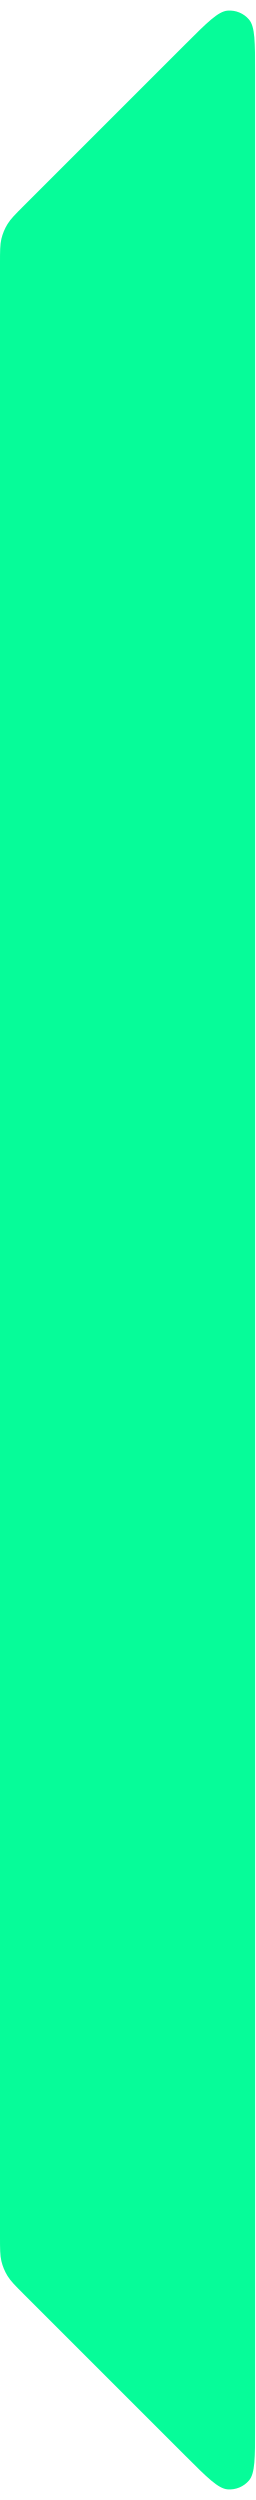
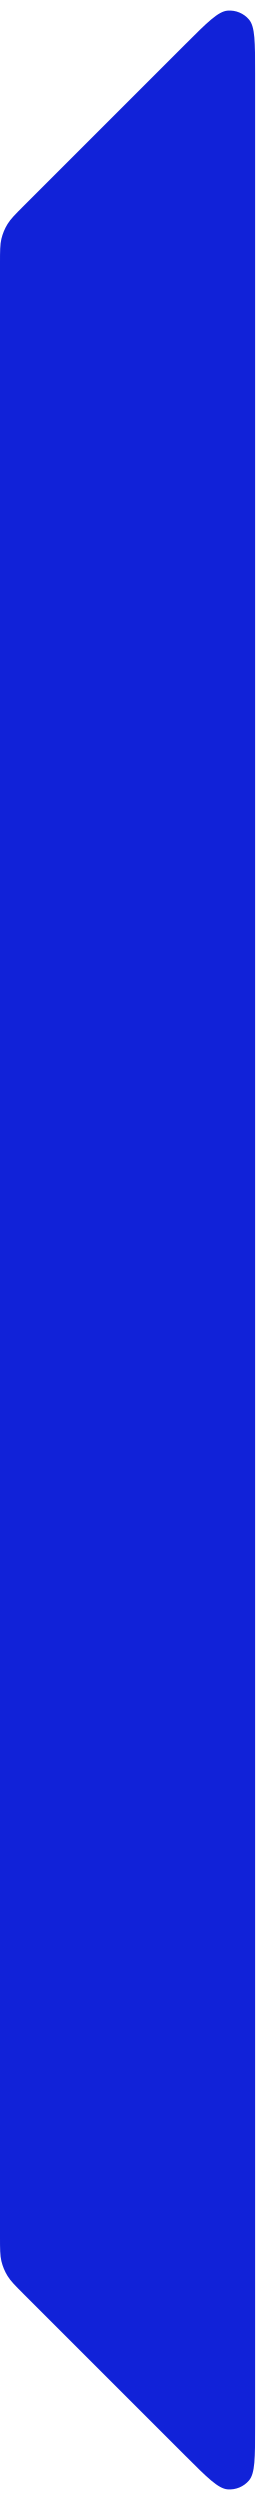
<svg xmlns="http://www.w3.org/2000/svg" width="10" height="98" viewBox="0 0 10 98" fill="none">
-   <path d="M0.937 8.063C0.591 8.409 0.418 8.582 0.295 8.783C0.185 8.962 0.104 9.157 0.055 9.362C0 9.592 0 9.836 0 10.325V87.674C0 88.164 0 88.408 0.055 88.638C0.104 88.843 0.185 89.038 0.295 89.217C0.418 89.418 0.591 89.591 0.937 89.937L7.269 96.269C8.125 97.125 8.554 97.554 8.922 97.583C9.241 97.608 9.553 97.479 9.76 97.235C10 96.955 10 96.349 10 95.137V2.863C10 1.651 10 1.045 9.76 0.765C9.553 0.521 9.241 0.392 8.922 0.417C8.554 0.446 8.125 0.875 7.269 1.731L0.937 8.063Z" fill="#06FC99" />
+   <path d="M0.937 8.063C0.591 8.409 0.418 8.582 0.295 8.783C0.185 8.962 0.104 9.157 0.055 9.362C0 9.592 0 9.836 0 10.325V87.674C0 88.164 0 88.408 0.055 88.638C0.104 88.843 0.185 89.038 0.295 89.217C0.418 89.418 0.591 89.591 0.937 89.937L7.269 96.269C8.125 97.125 8.554 97.554 8.922 97.583C9.241 97.608 9.553 97.479 9.76 97.235C10 96.955 10 96.349 10 95.137V2.863C10 1.651 10 1.045 9.76 0.765C9.553 0.521 9.241 0.392 8.922 0.417C8.554 0.446 8.125 0.875 7.269 1.731L0.937 8.063Z" fill="#1122D8" />
</svg>
